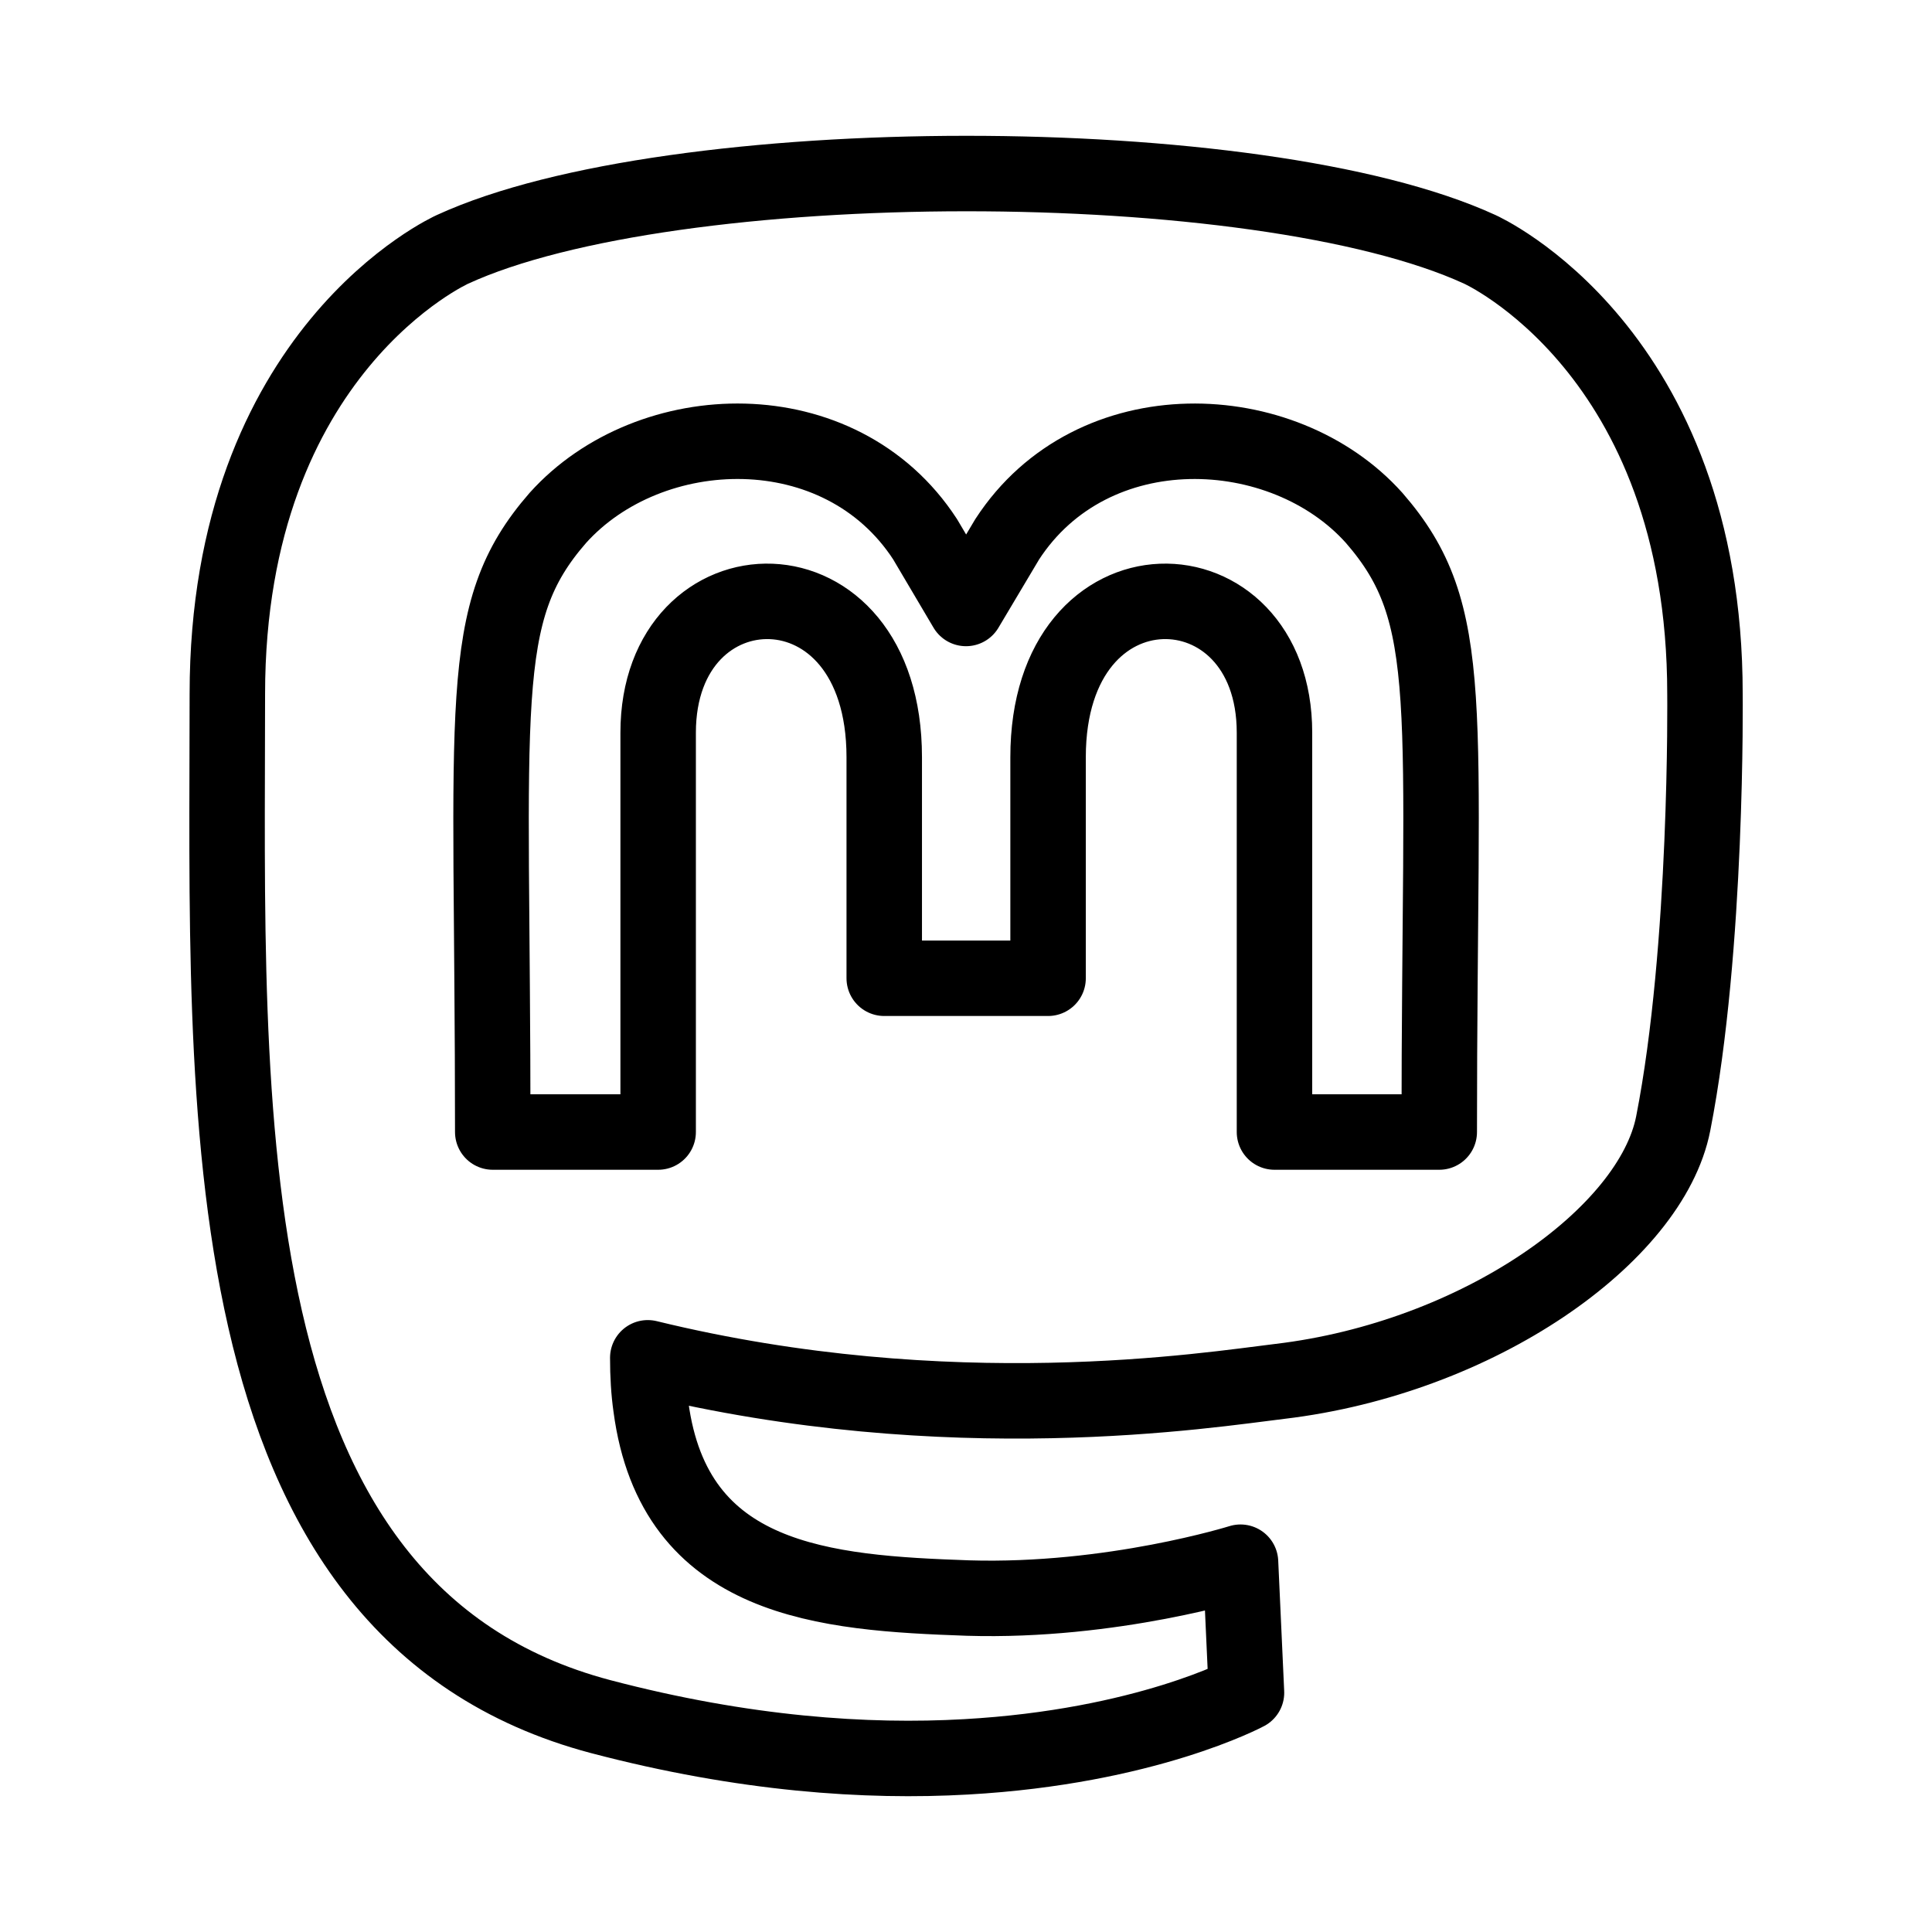
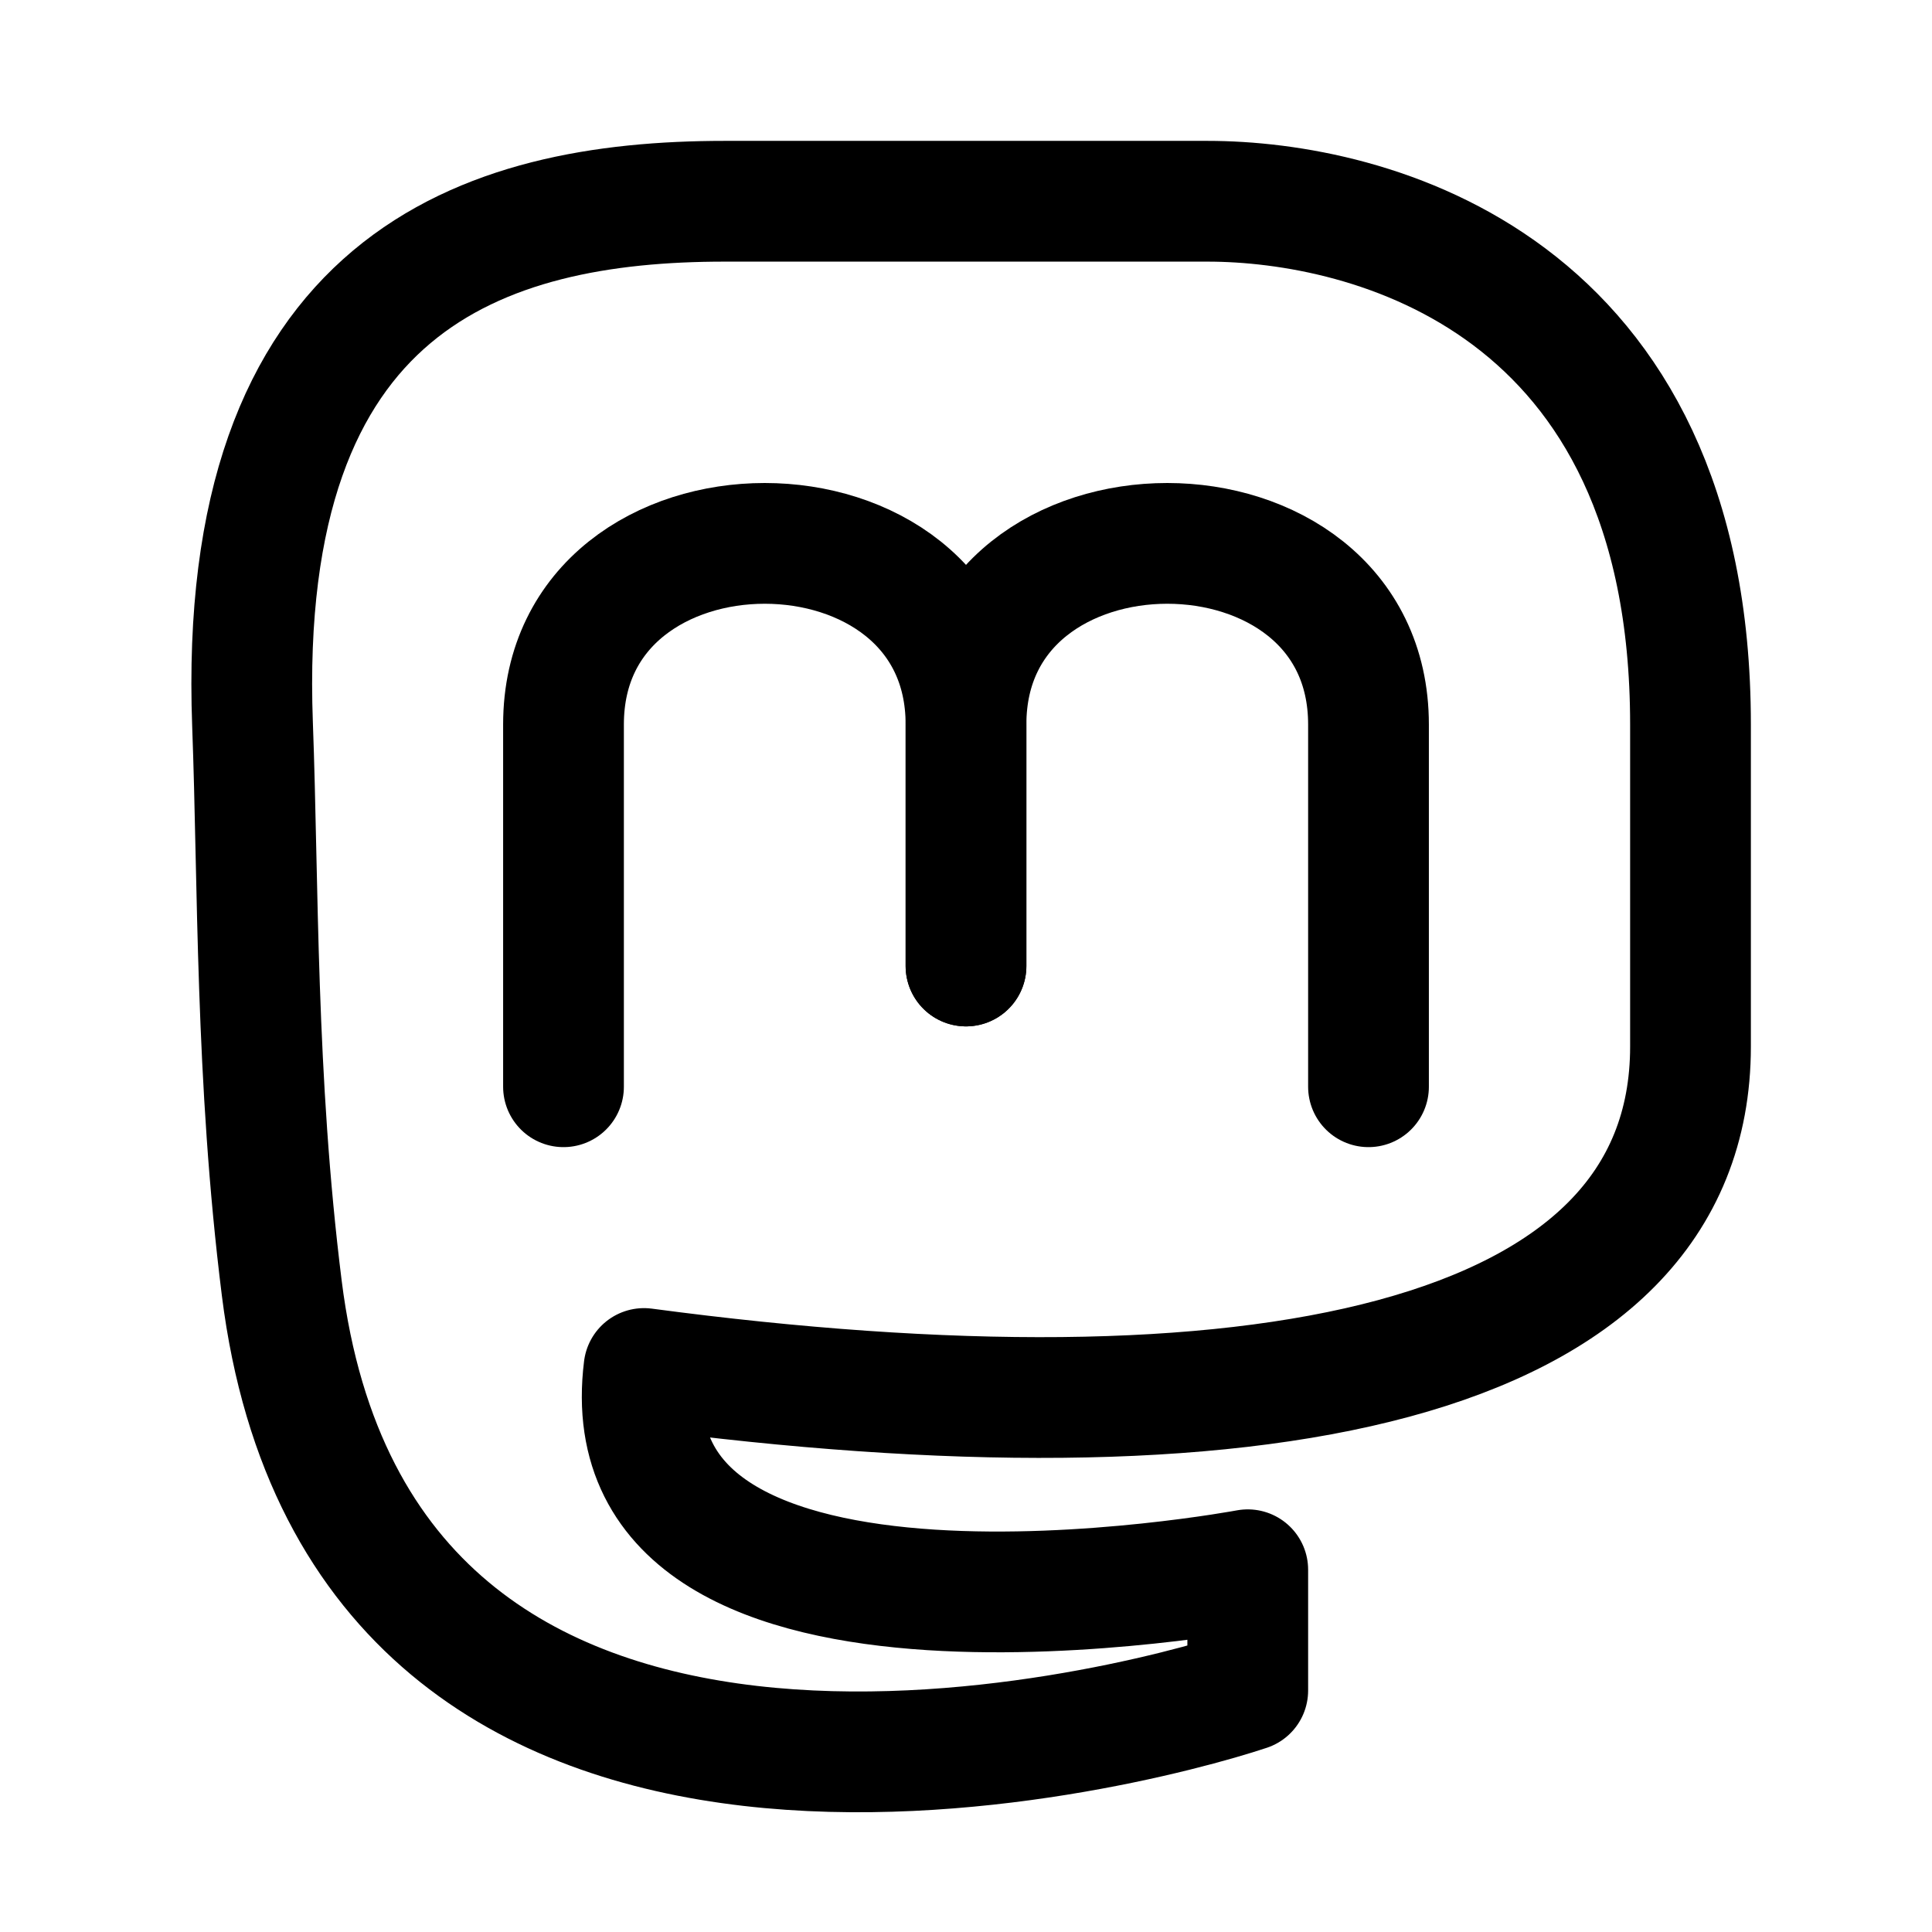
- <svg xmlns="http://www.w3.org/2000/svg" width="24px" height="24px" viewBox="0 0 24 24" version="1.1">
-   <g id="surface1">
-     <path style="fill:none;stroke-width:20;stroke-linecap:round;stroke-linejoin:round;stroke:rgb(0%,0%,0%);stroke-opacity:1;stroke-miterlimit:10;" d="M 451.833 183.917 C 451.833 92.75 392.167 66.083 392.167 66.083 C 333.583 39.167 177.917 39.417 119.917 66.083 C 119.917 66.083 60.25 92.75 60.25 183.917 C 60.25 292.333 54 427.083 159.167 454.917 C 197.167 464.917 229.75 467.083 256 465.583 C 303.667 462.917 330.333 448.583 330.333 448.583 L 328.75 414 C 328.75 414 294.75 424.667 256.5 423.5 C 218.667 422.167 178.667 419.333 172.5 372.833 C 171.917 368.75 171.667 364.417 171.667 359.833 C 251.917 379.417 320.333 368.333 339.167 366.083 C 391.75 359.833 437.583 327.417 443.417 297.75 C 452.583 251.083 451.833 183.917 451.833 183.917 Z M 381.417 300 L 337.75 300 L 337.75 194.167 C 337.75 147.583 277.75 145.833 277.75 200.667 L 277.75 259.25 L 234.333 259.25 L 234.333 200.667 C 234.333 145.833 174.417 147.583 174.417 194.167 L 174.417 300 L 130.583 300 C 130.583 185.583 125.75 162.583 147.833 137.25 C 172.167 110.167 222.667 108.333 245.167 142.917 L 256 161.25 L 266.917 142.917 C 289.5 108.167 340.083 110.333 364.167 137.25 C 386.417 162.833 381.417 185.667 381.417 300 Z M 381.417 300 " transform="matrix(0.046875,0,0,0.046875,0,0)" />
-   </g>
+ <svg xmlns="http://www.w3.org/2000/svg" width="24px" height="24px" viewBox="0 0 24 24" stroke-width="1.5" fill="none" color="#000000">
+   <path d="M7 13.5C7 13.5 7 10.757 7 9C7 6 12 6 12 9C12 10.172 12 12 12 12" stroke="#000000" stroke-width="1.5" stroke-linecap="round" stroke-linejoin="round" />
+   <path d="M17 13.5C17 13.5 17 10.757 17 9C17 6 12 6 12 9C12 10.172 12 12 12 12" stroke="#000000" stroke-width="1.5" stroke-linecap="round" stroke-linejoin="round" />
+   <path d="M8 17C15.5 18 21 17 21 13L21 9C21 3.5 17 2.5 15 2.5H9C6 2.5 2.933 3.5 3.137 9C3.211 10.987 3.173 13.385 3.5 16C4.5 24 14 21.5 15.5 21V19.5C15.5 19.5 7.5 21 8 17Z" stroke="#000000" stroke-width="1.5" stroke-linecap="round" stroke-linejoin="round" />
</svg>
